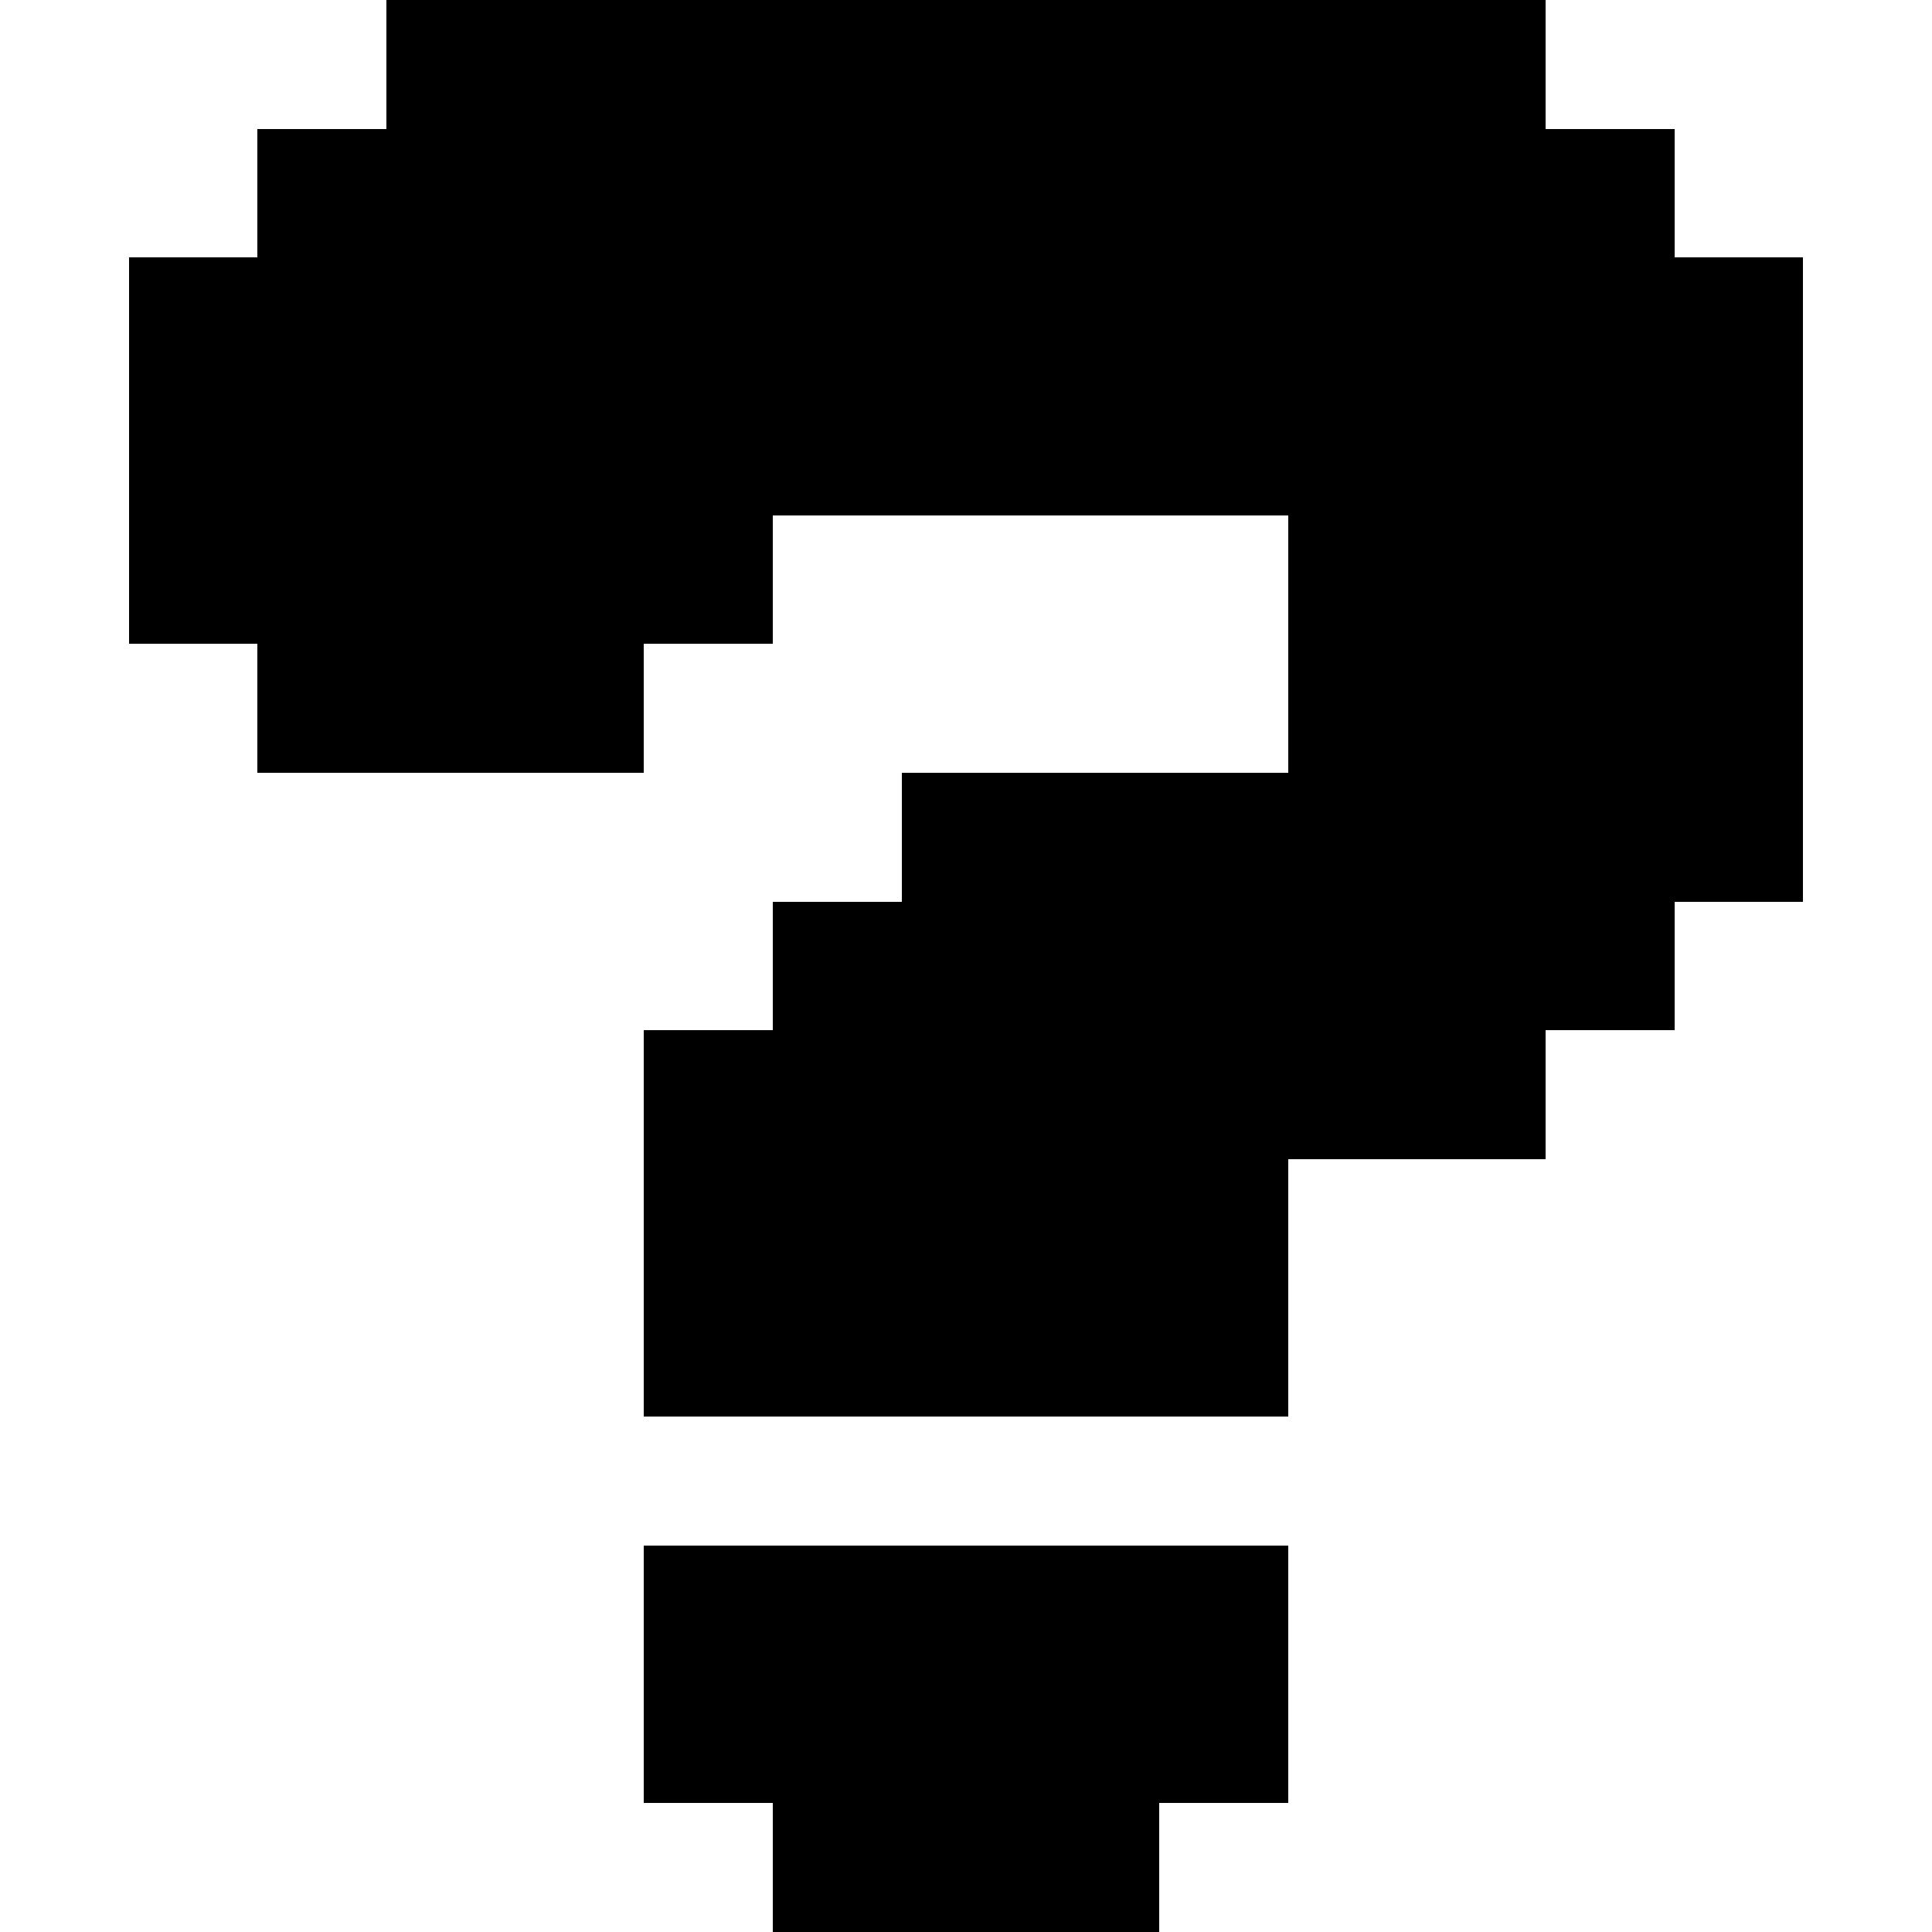
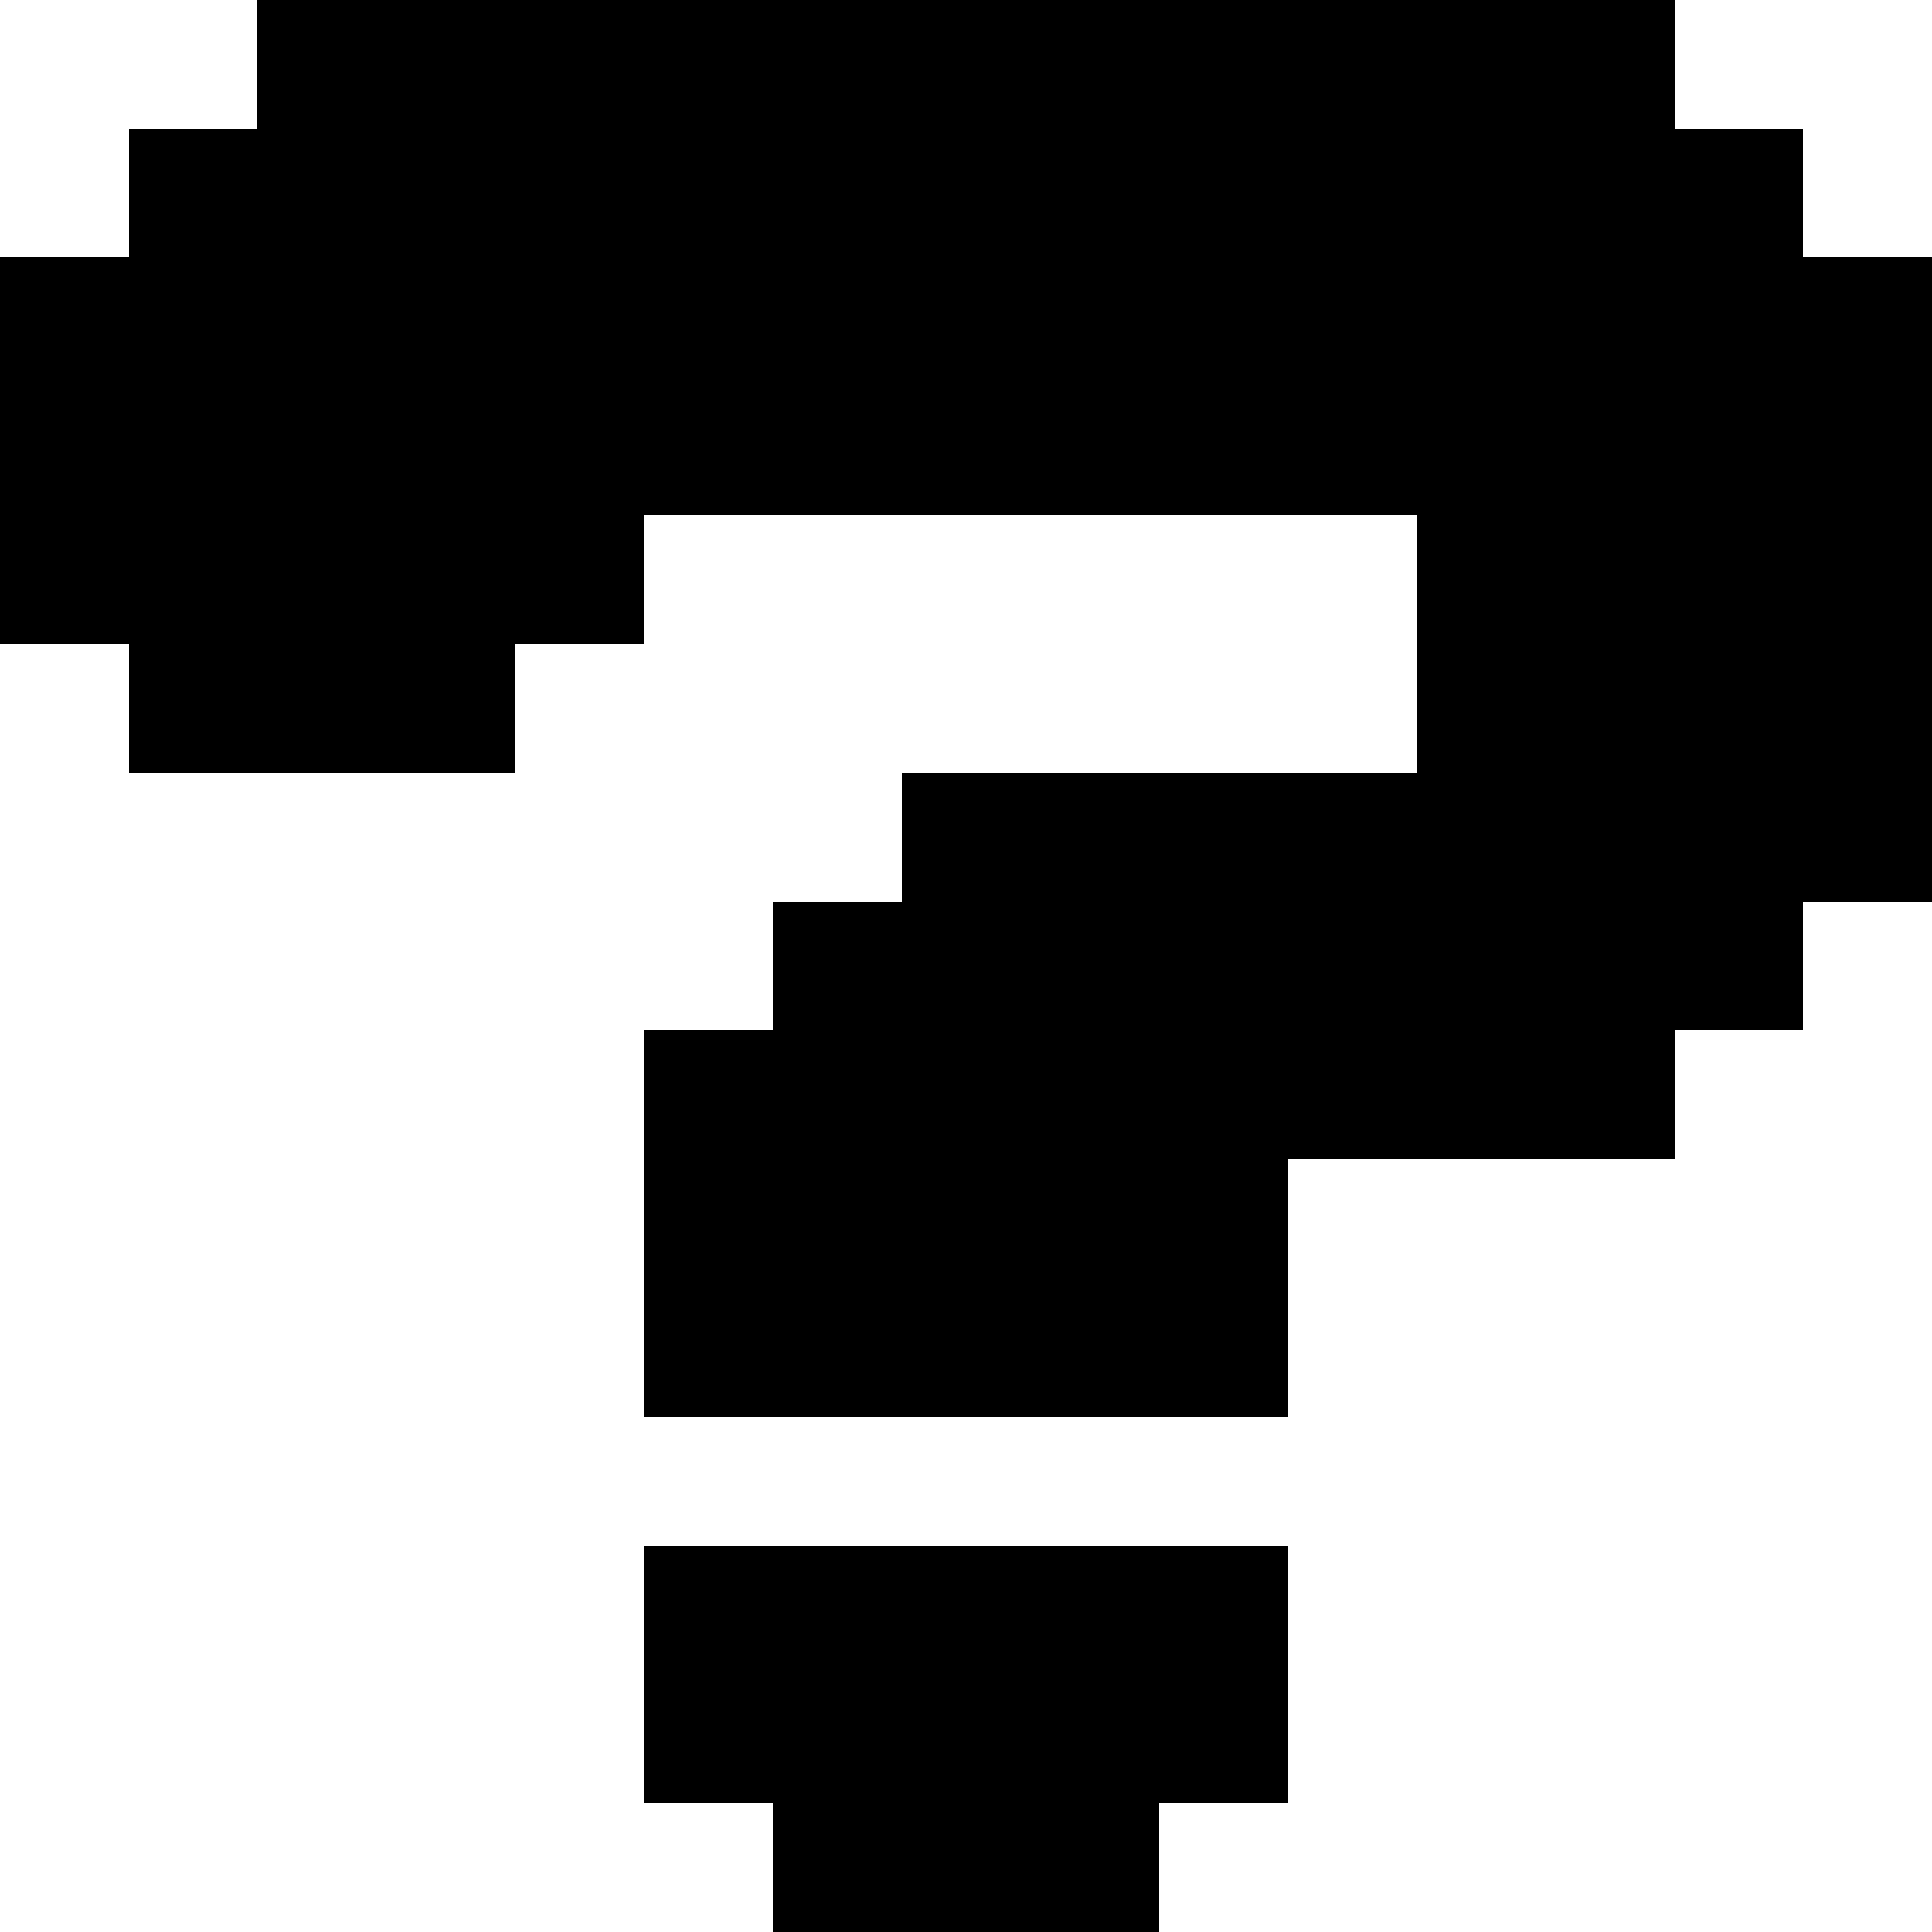
<svg xmlns="http://www.w3.org/2000/svg" viewBox="0 0 15 15" shape-rendering="crispEdges">
  <g fill="#000000">
-     <rect x="3" y="0" width="9" height="1" />
-     <rect x="2" y="1" width="11" height="1" />
-     <rect x="1" y="2" width="13" height="1" />
-     <rect x="1" y="3" width="13" height="1" />
-     <rect x="1" y="4" width="5" height="1" />
-     <rect x="10" y="4" width="4" height="1" />
-     <rect x="2" y="5" width="3" height="1" />
-     <rect x="10" y="5" width="4" height="1" />
-     <rect x="7" y="6" width="7" height="1" />
-     <rect x="6" y="7" width="7" height="1" />
-     <rect x="5" y="8" width="7" height="1" />
+     <rect x="2" y="0" width="11" height="1" />
+     <rect x="1" y="1" width="13" height="1" />
+     <rect x="0" y="2" width="15" height="1" />
+     <rect x="0" y="3" width="15" height="1" />
+     <rect x="0" y="4" width="5" height="1" />
+     <rect x="11" y="4" width="4" height="1" />
+     <rect x="1" y="5" width="3" height="1" />
+     <rect x="11" y="5" width="4" height="1" />
+     <rect x="7" y="6" width="8" height="1" />
+     <rect x="6" y="7" width="8" height="1" />
+     <rect x="5" y="8" width="8" height="1" />
    <rect x="5" y="9" width="5" height="1" />
    <rect x="5" y="10" width="5" height="1" />
    <rect x="5" y="12" width="5" height="1" />
    <rect x="5" y="13" width="5" height="1" />
    <rect x="6" y="14" width="3" height="1" />
  </g>
</svg>
